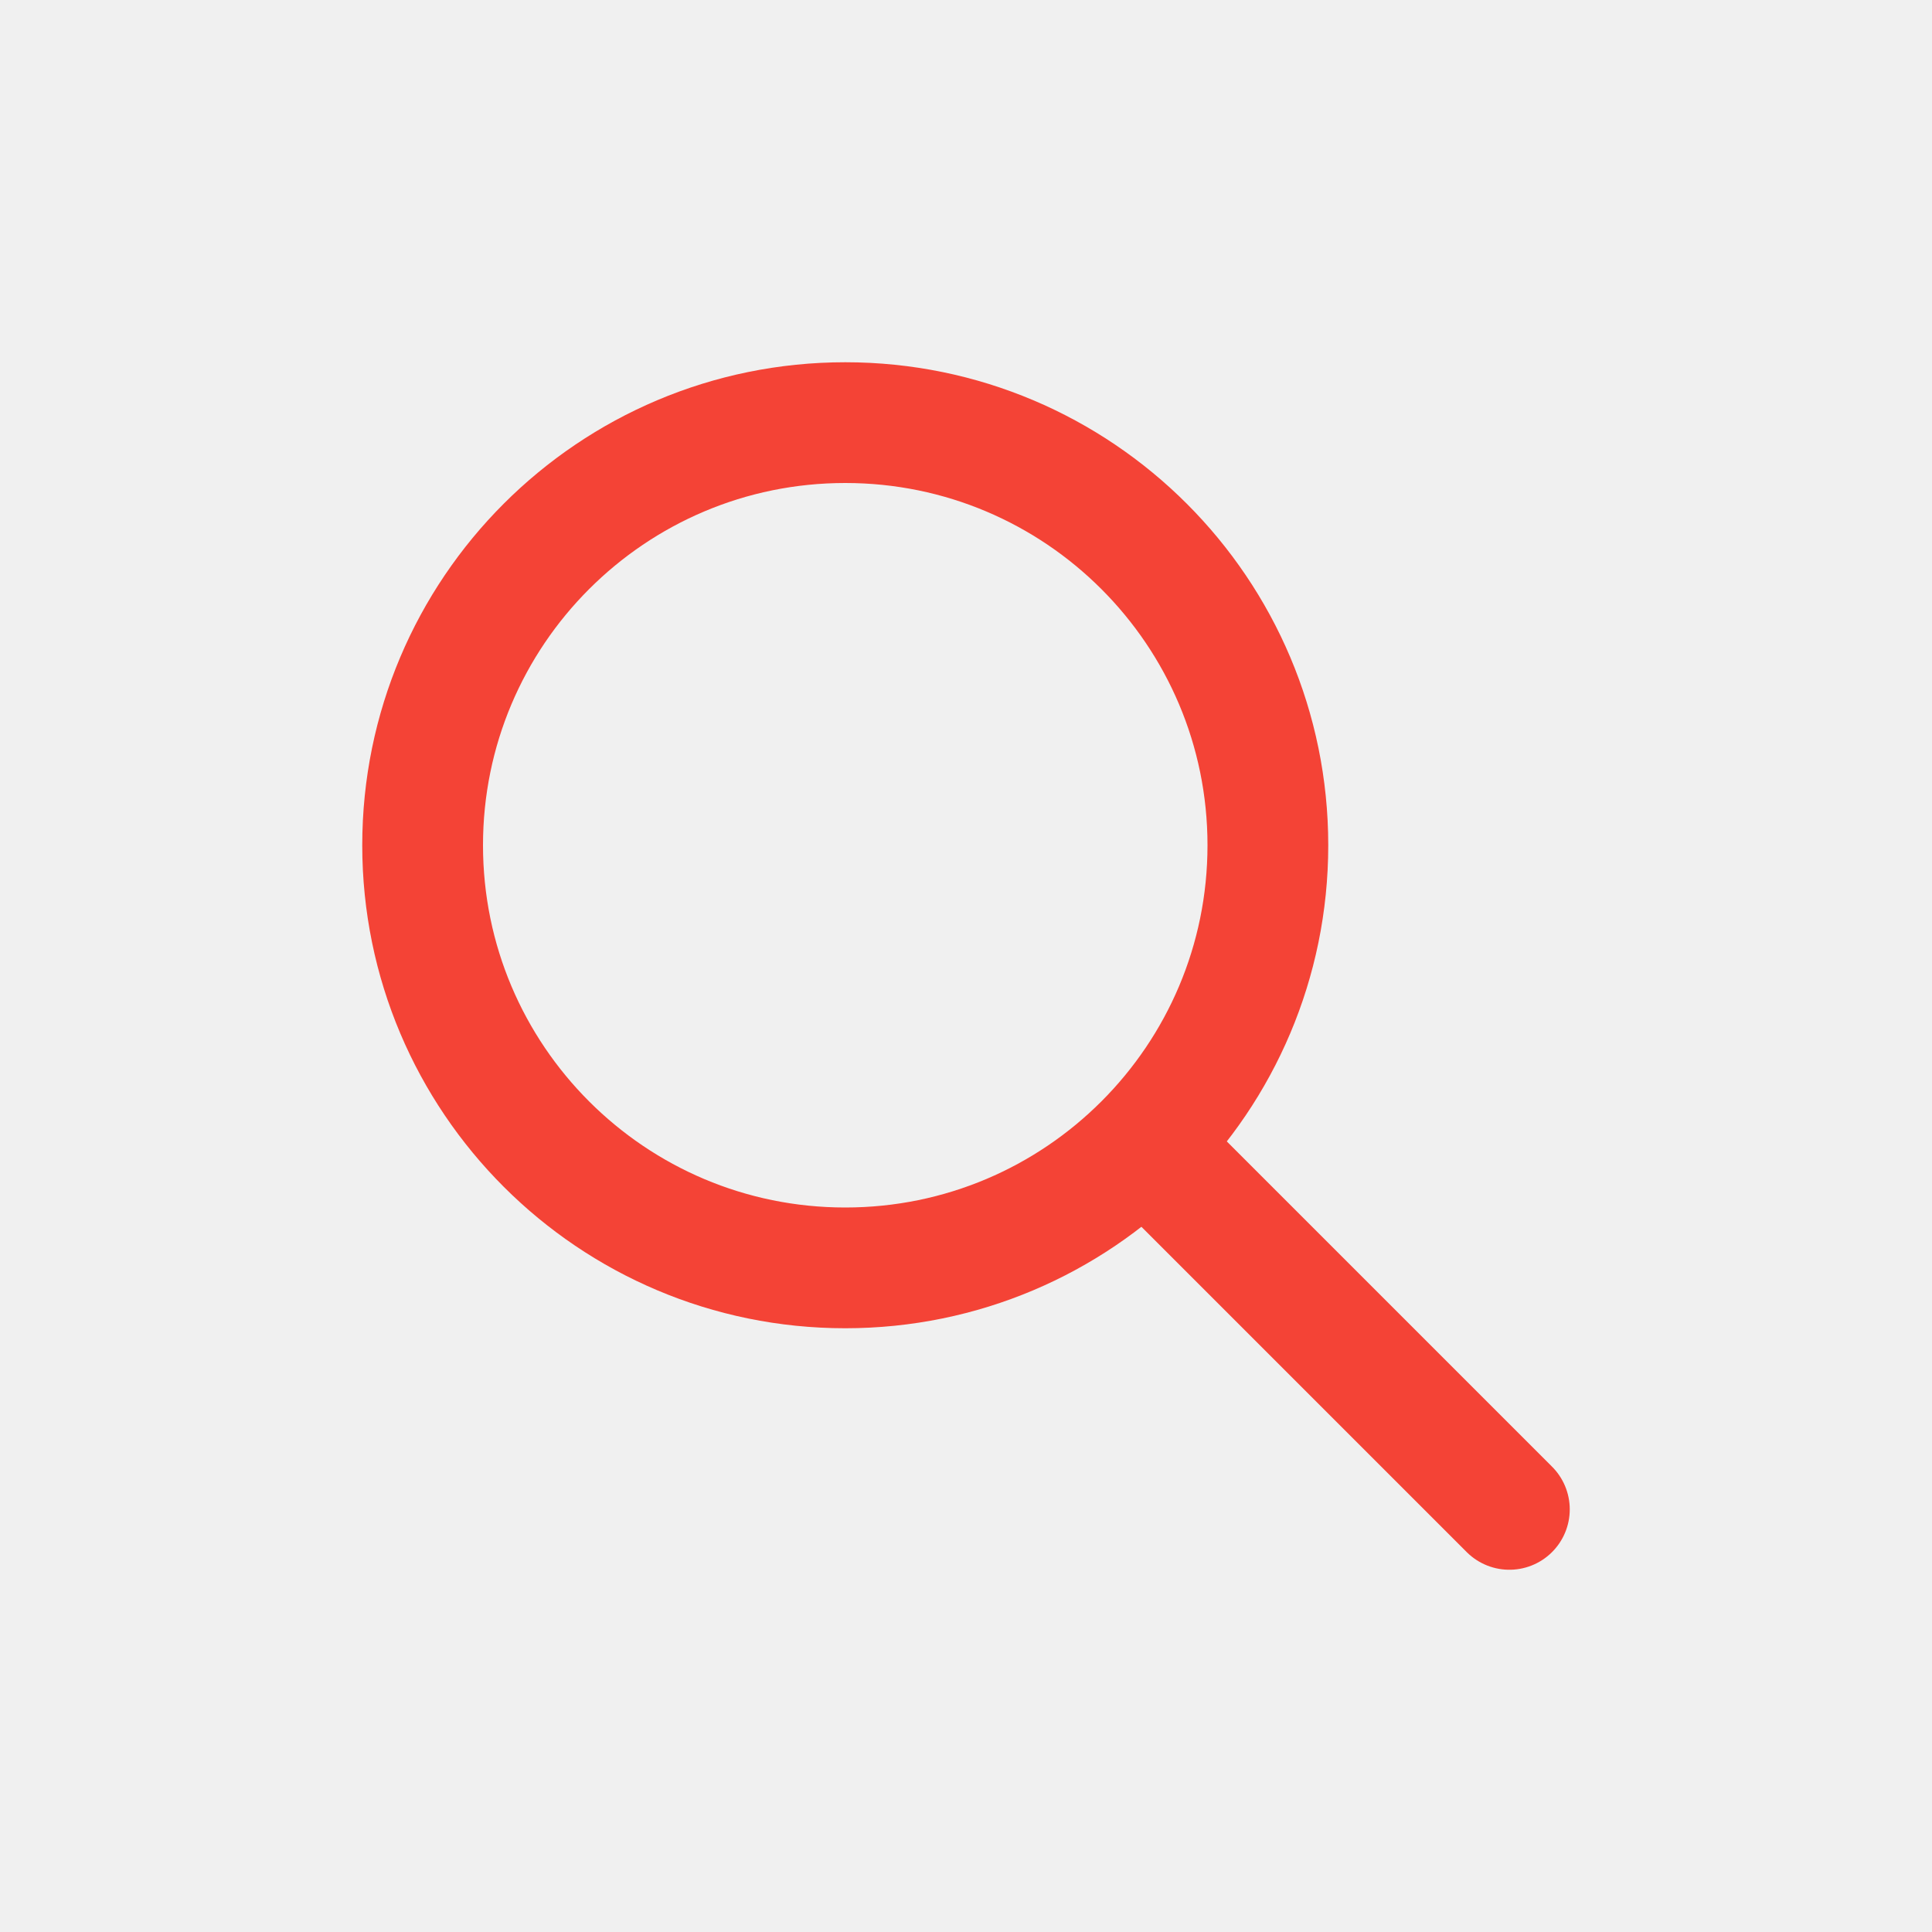
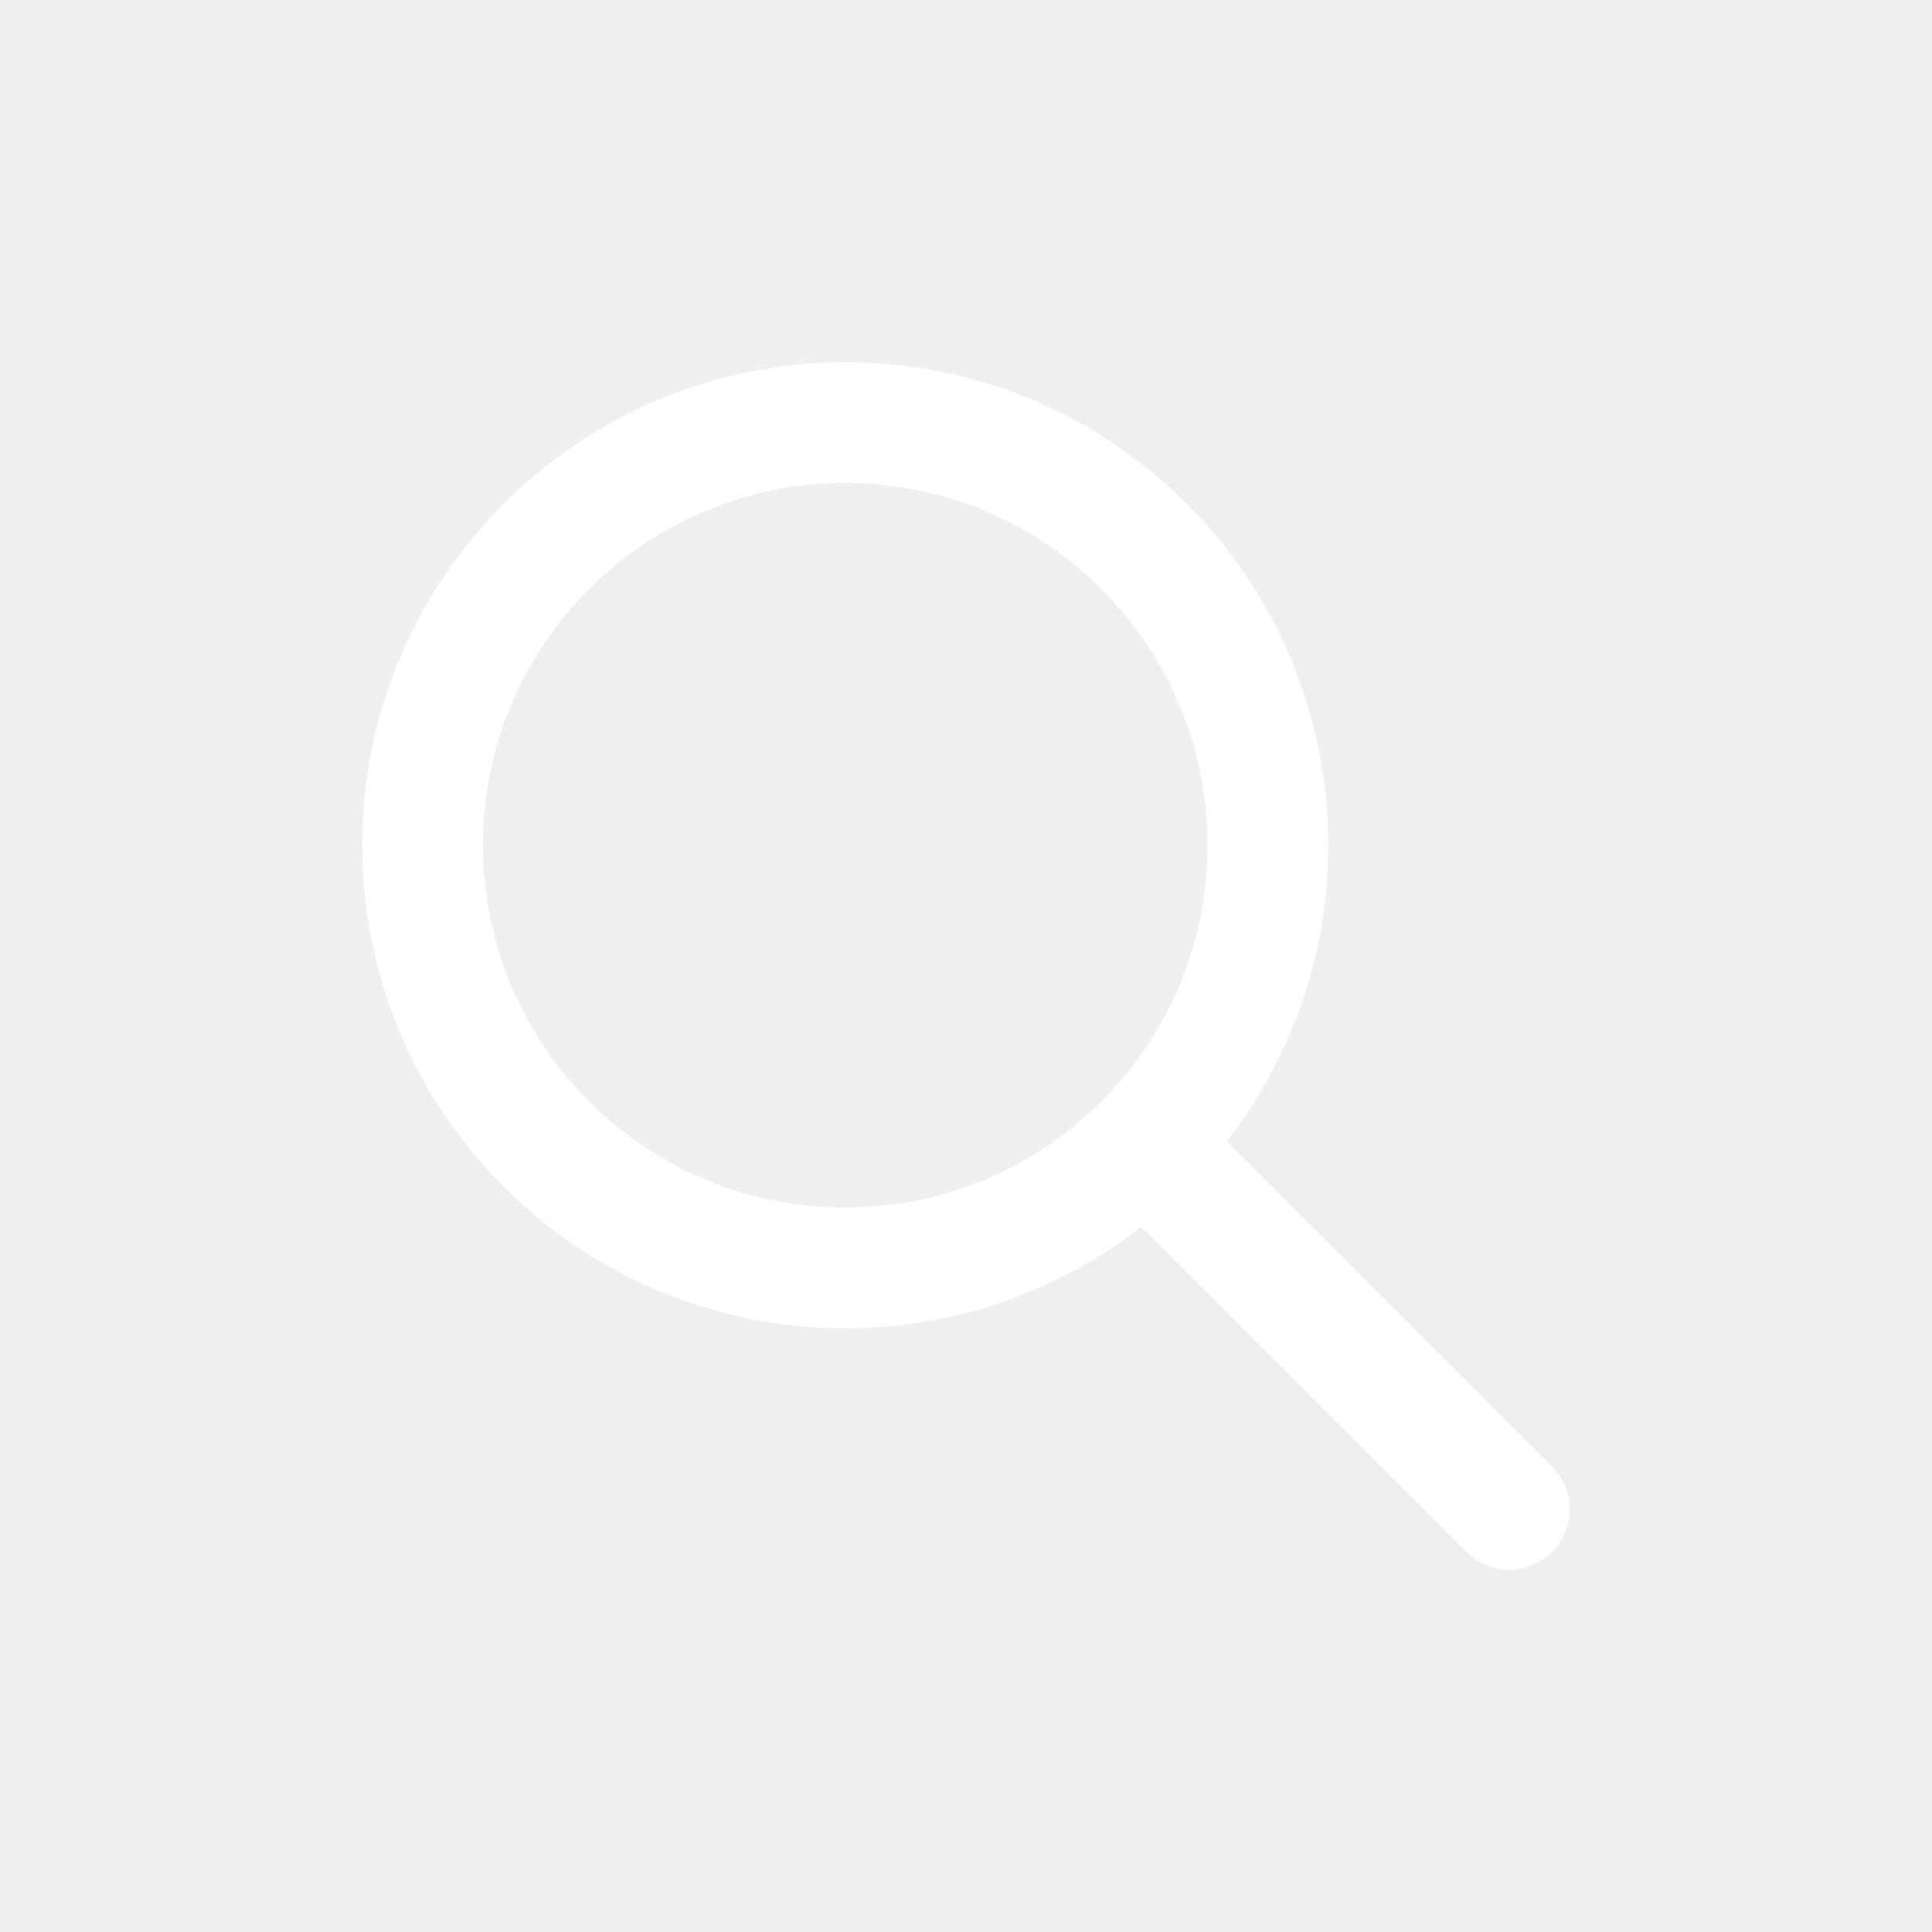
<svg xmlns="http://www.w3.org/2000/svg" width="64" height="64" viewBox="0 0 64 64">
-   <circle cx="28" cy="28" r="14" fill="none" stroke="#F44336" stroke-width="4" />
-   <path d="M38 38l12 12" fill="none" stroke="#F44336" stroke-width="4" stroke-linecap="round" />
+   <circle cx="28" cy="28" r="14" fill="none" stroke="#FFFFFF" stroke-width="4" />
+   <path d="M38 38l12 12" fill="none" stroke="#FFFFFF" stroke-width="4" stroke-linecap="round" />
</svg>
